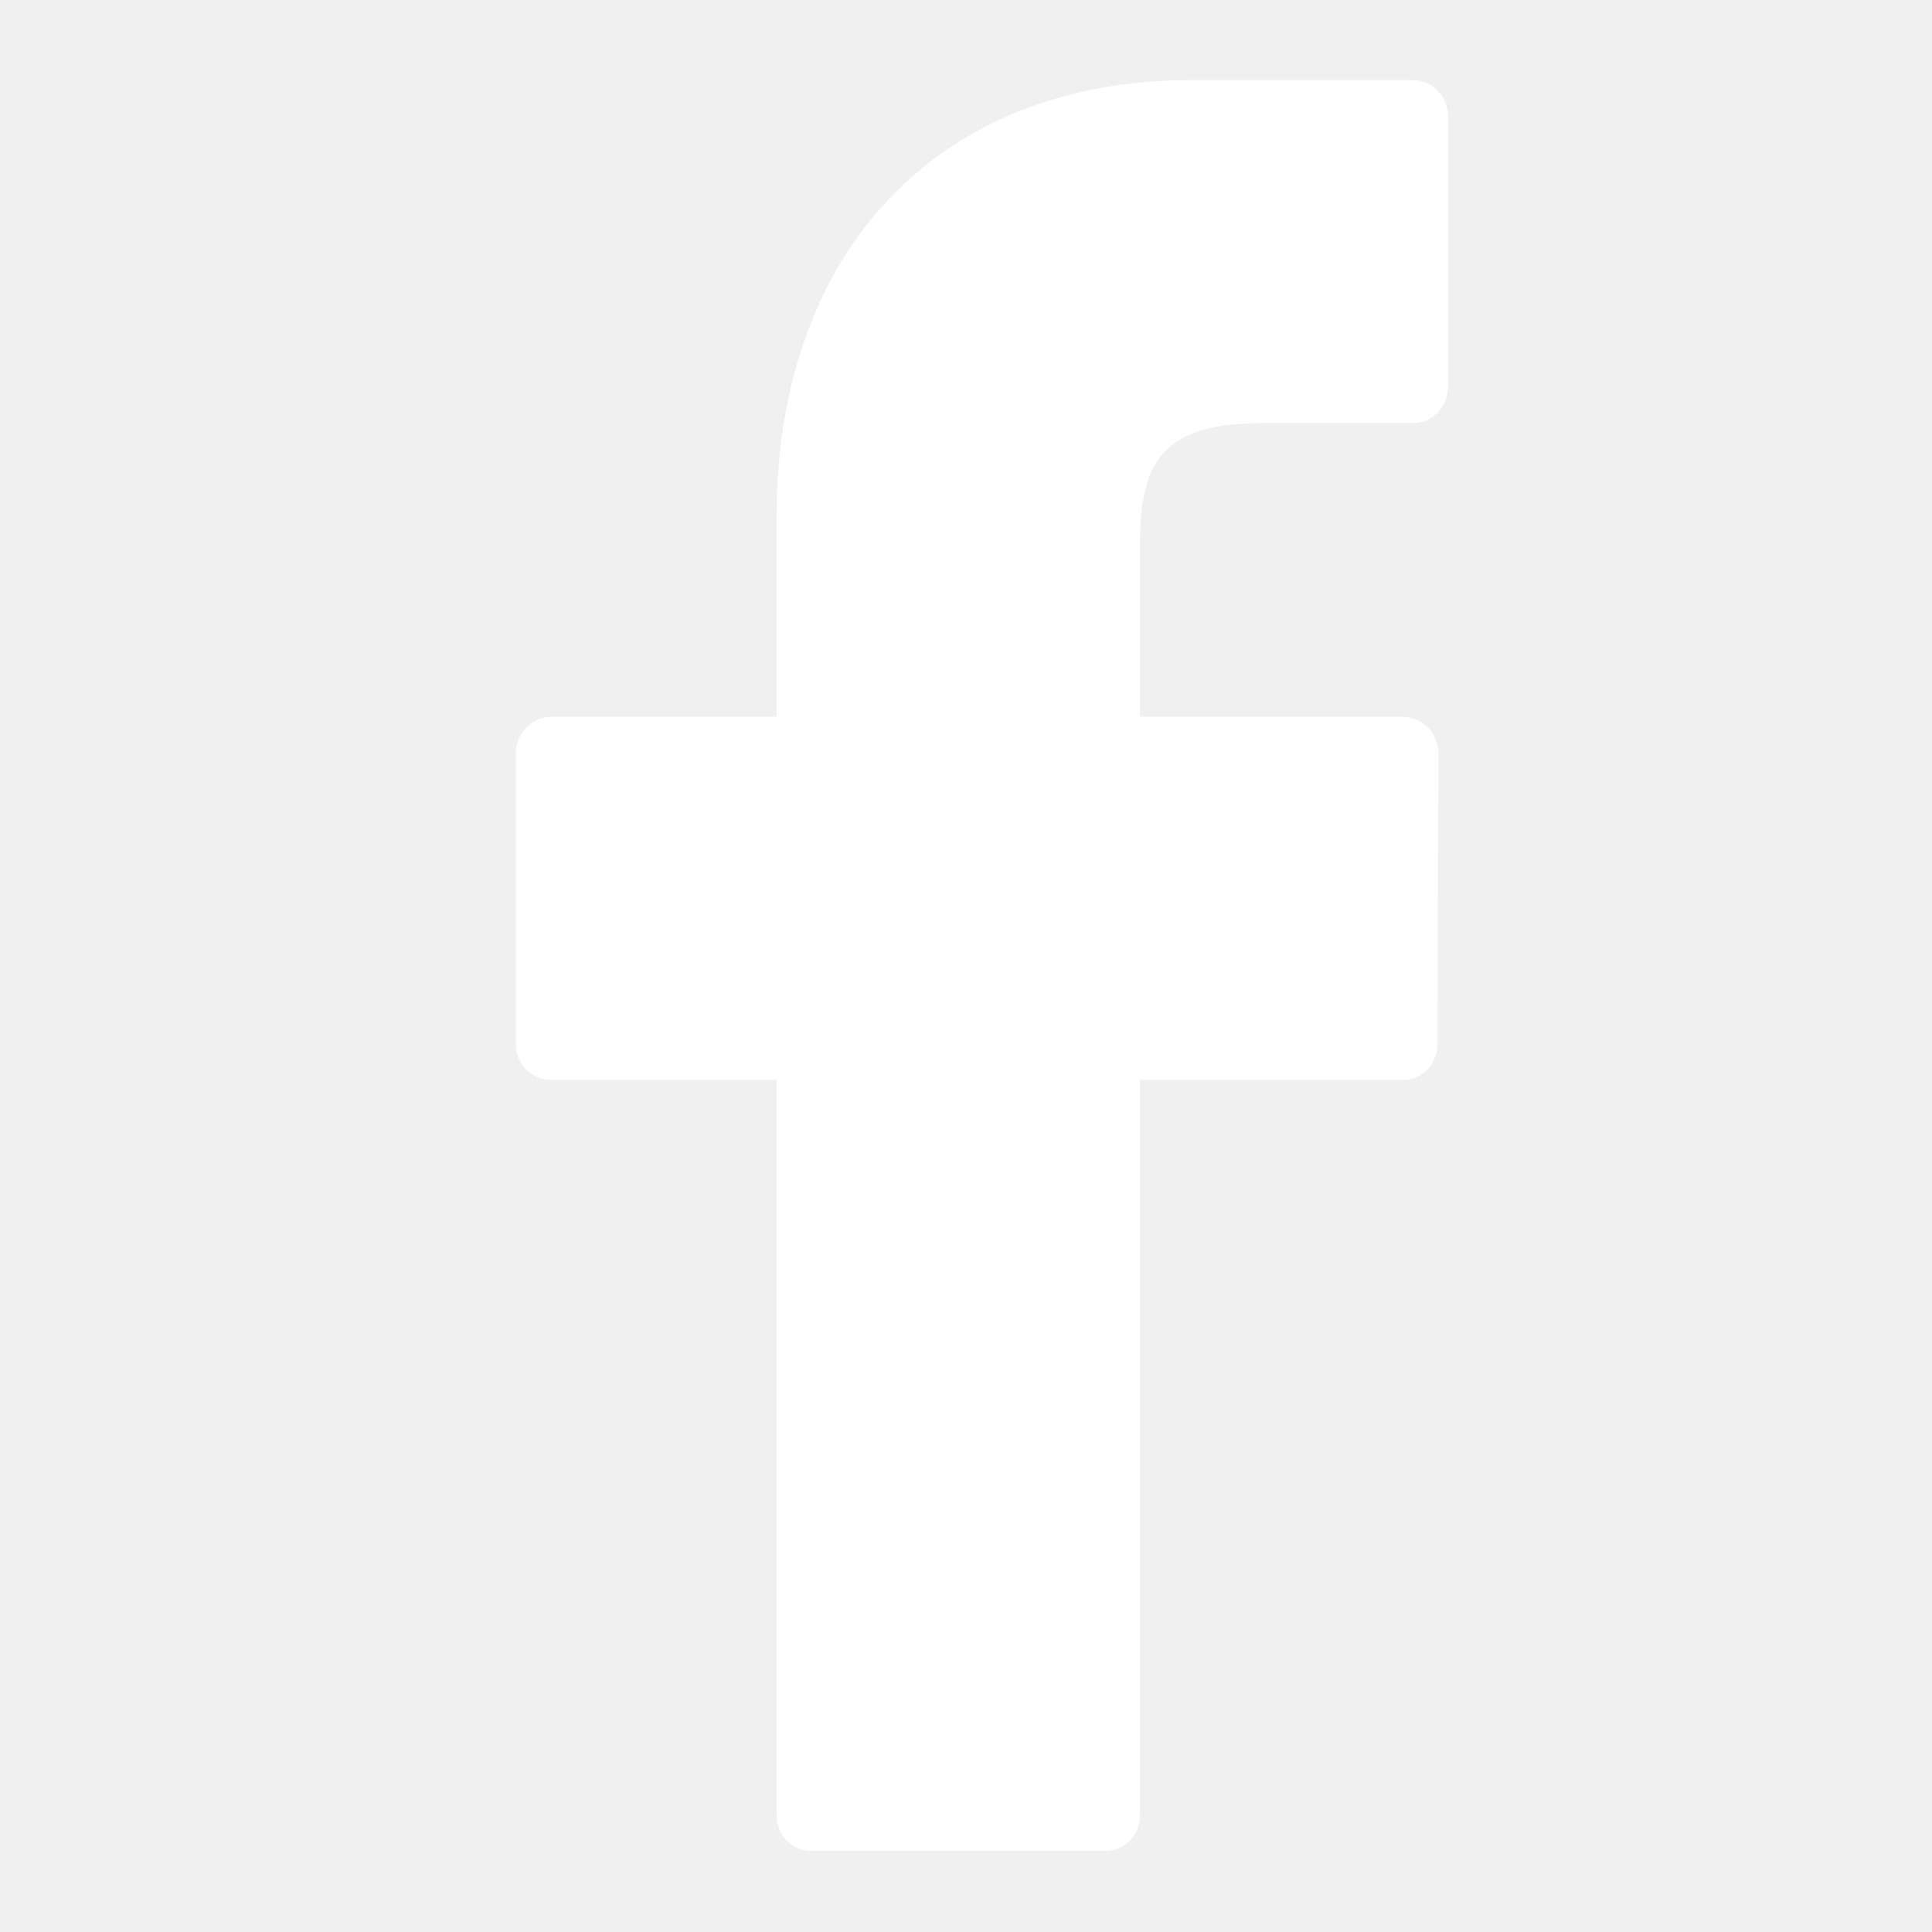
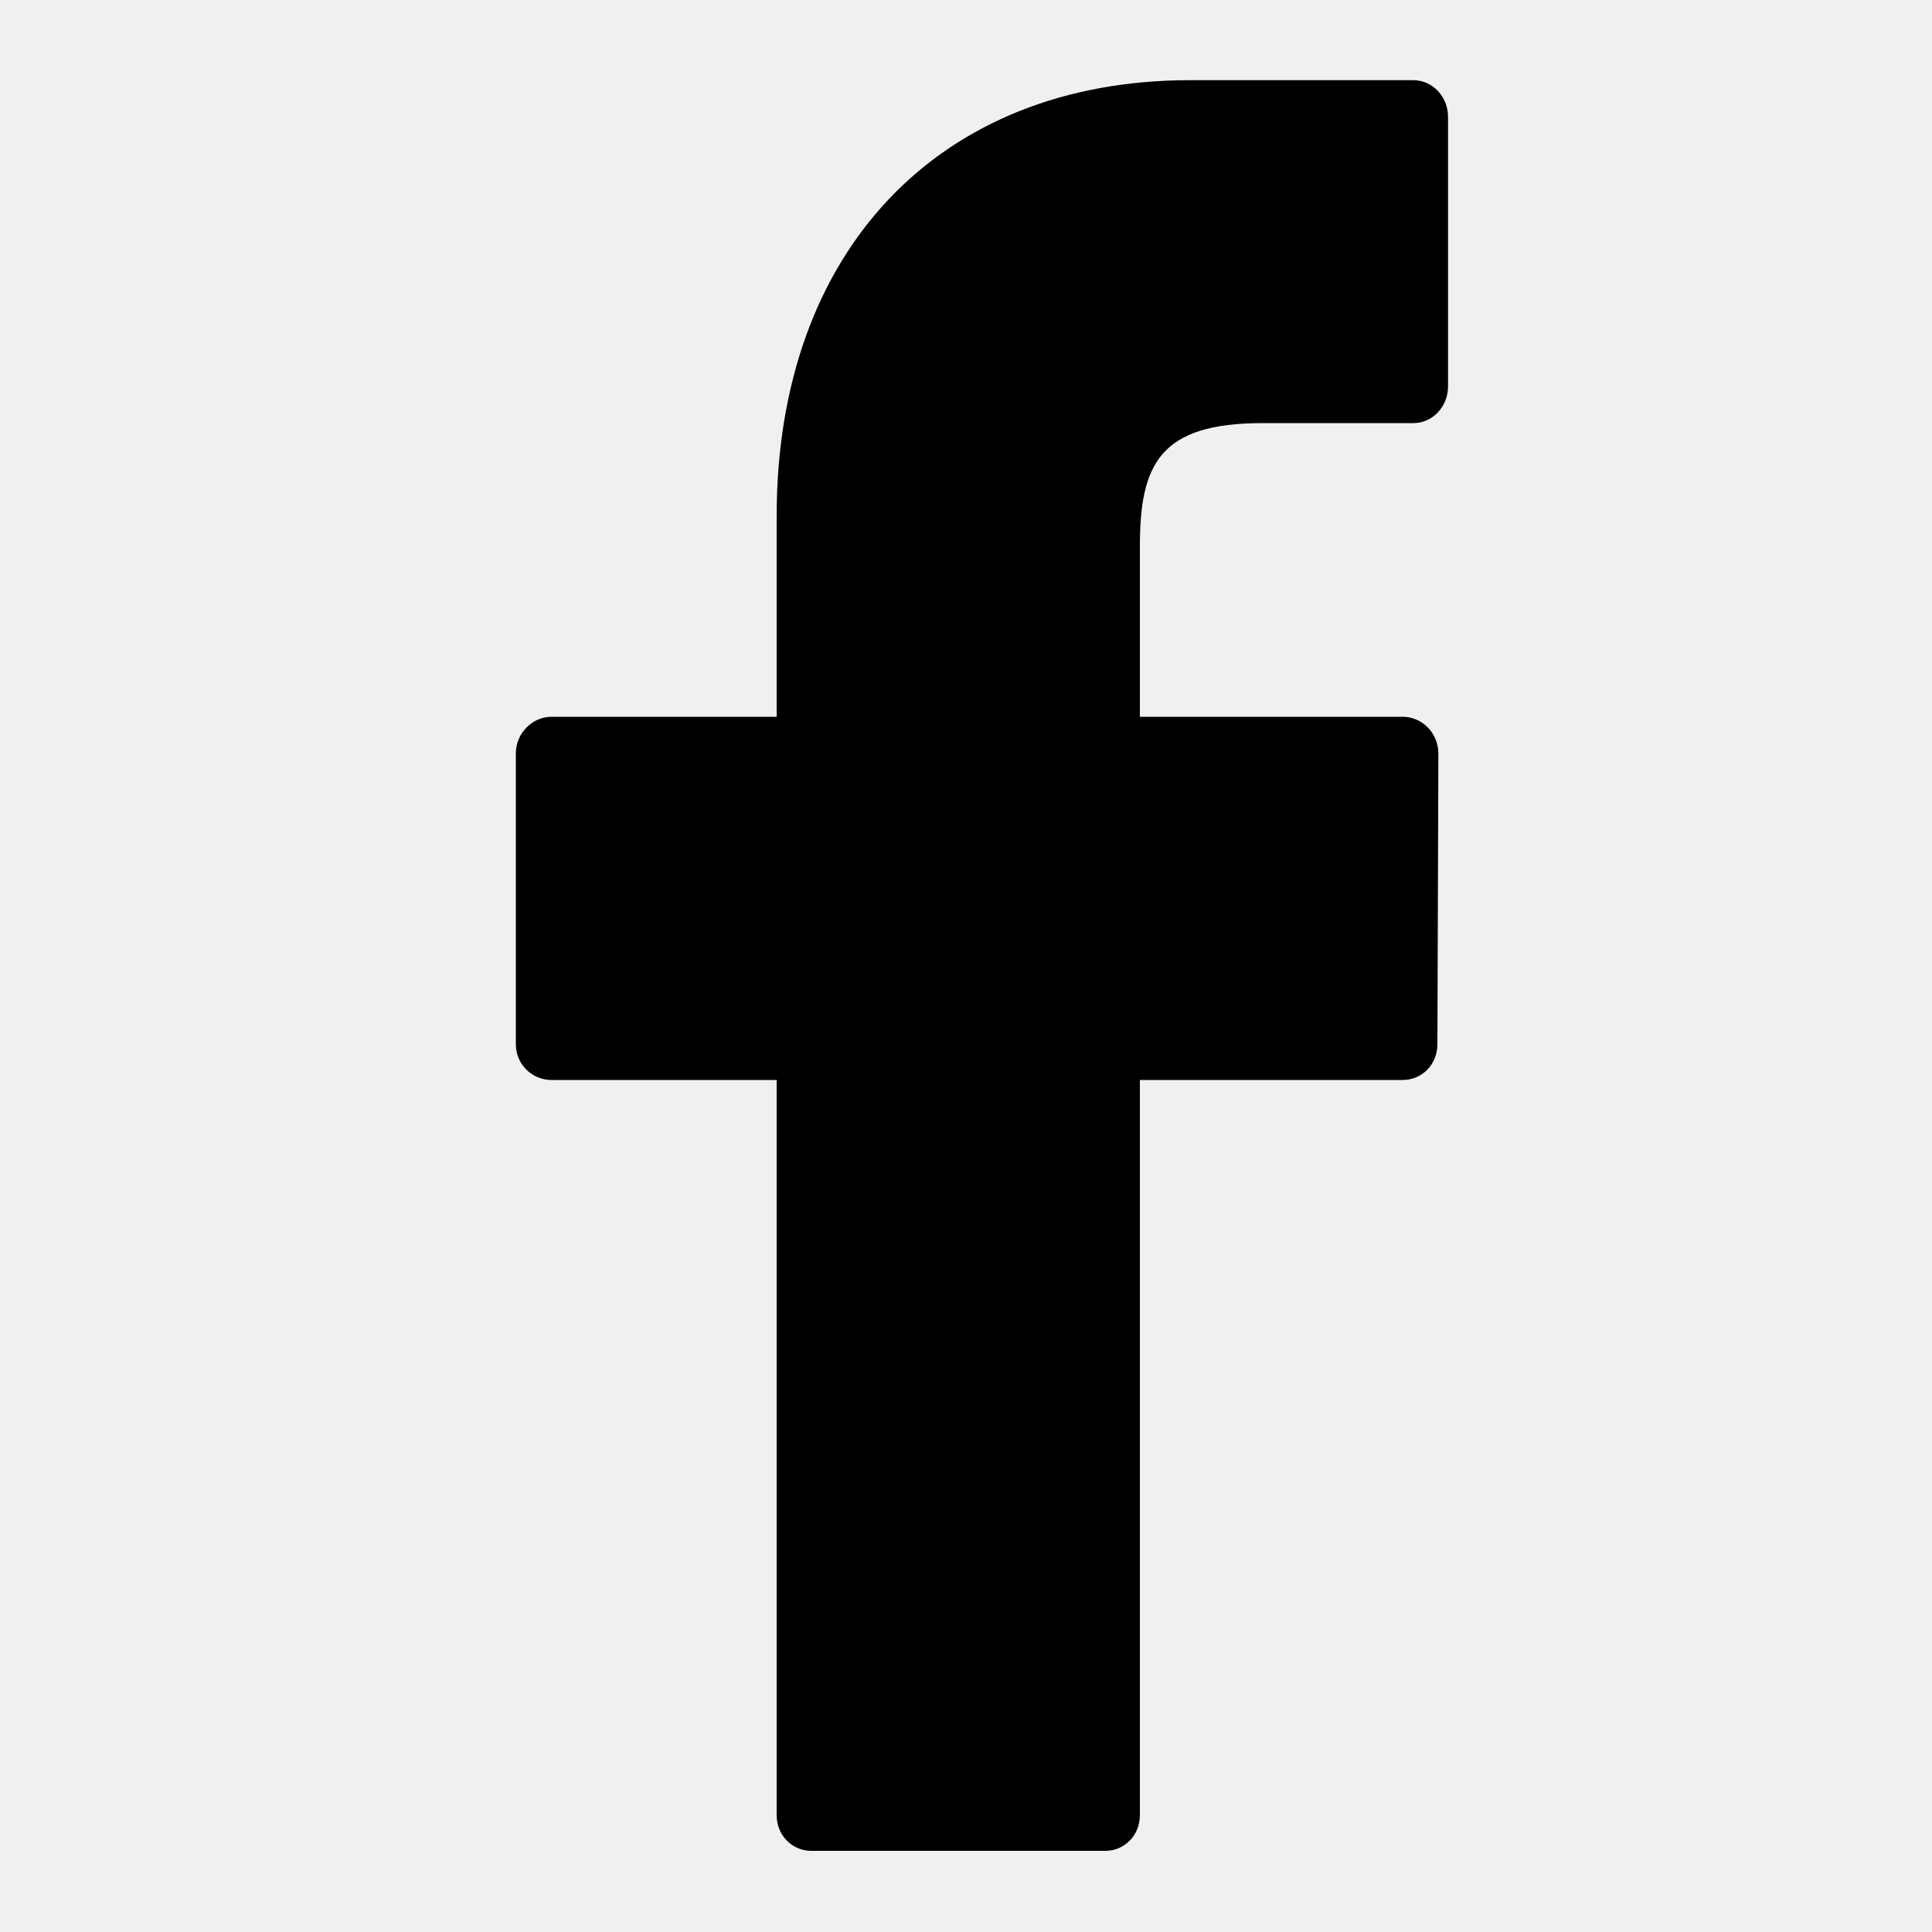
- <svg xmlns="http://www.w3.org/2000/svg" width="20" height="20" viewBox="0 0 20 20" fill="none">
+ <svg xmlns="http://www.w3.org/2000/svg" width="20" height="20" viewBox="0 0 20 20">
  <defs />
-   <path id="Vector" d="M14.63 0.83L12.32 0.83C9.72 0.83 8.04 2.6 8.04 5.34L8.04 7.42L5.71 7.42C5.51 7.42 5.34 7.59 5.34 7.8L5.34 10.81C5.34 11.02 5.51 11.18 5.71 11.18L8.04 11.18L8.04 18.79C8.04 19 8.2 19.16 8.4 19.16L11.44 19.16C11.64 19.16 11.8 19 11.8 18.79L11.8 11.18L14.52 11.18C14.72 11.18 14.88 11.02 14.88 10.81L14.89 7.8C14.89 7.7 14.85 7.6 14.78 7.53C14.71 7.46 14.62 7.42 14.52 7.42L11.8 7.42L11.8 5.66C11.8 4.81 12 4.38 13.07 4.38L14.63 4.38C14.83 4.38 14.99 4.21 14.99 4L14.99 1.21C14.99 1 14.83 0.83 14.63 0.83Z" fill="#FFFFFF" fill-opacity="1" fill-rule="nonzero" />
+   <path id="Vector" d="M14.63 0.83L12.32 0.83C9.72 0.83 8.04 2.6 8.04 5.34L8.04 7.42L5.71 7.42C5.51 7.42 5.34 7.59 5.34 7.8L5.34 10.81C5.34 11.02 5.51 11.18 5.71 11.18L8.04 11.18L8.04 18.79C8.04 19 8.2 19.16 8.4 19.16L11.44 19.16C11.64 19.16 11.8 19 11.8 18.79L11.8 11.18L14.52 11.18C14.72 11.18 14.88 11.02 14.88 10.81L14.89 7.8C14.89 7.7 14.85 7.6 14.78 7.53C14.71 7.46 14.62 7.42 14.52 7.42L11.8 7.42L11.8 5.66C11.8 4.81 12 4.38 13.07 4.38L14.63 4.38C14.83 4.38 14.99 4.21 14.99 4L14.99 1.21C14.99 1 14.83 0.83 14.63 0.83Z" />
</svg>
